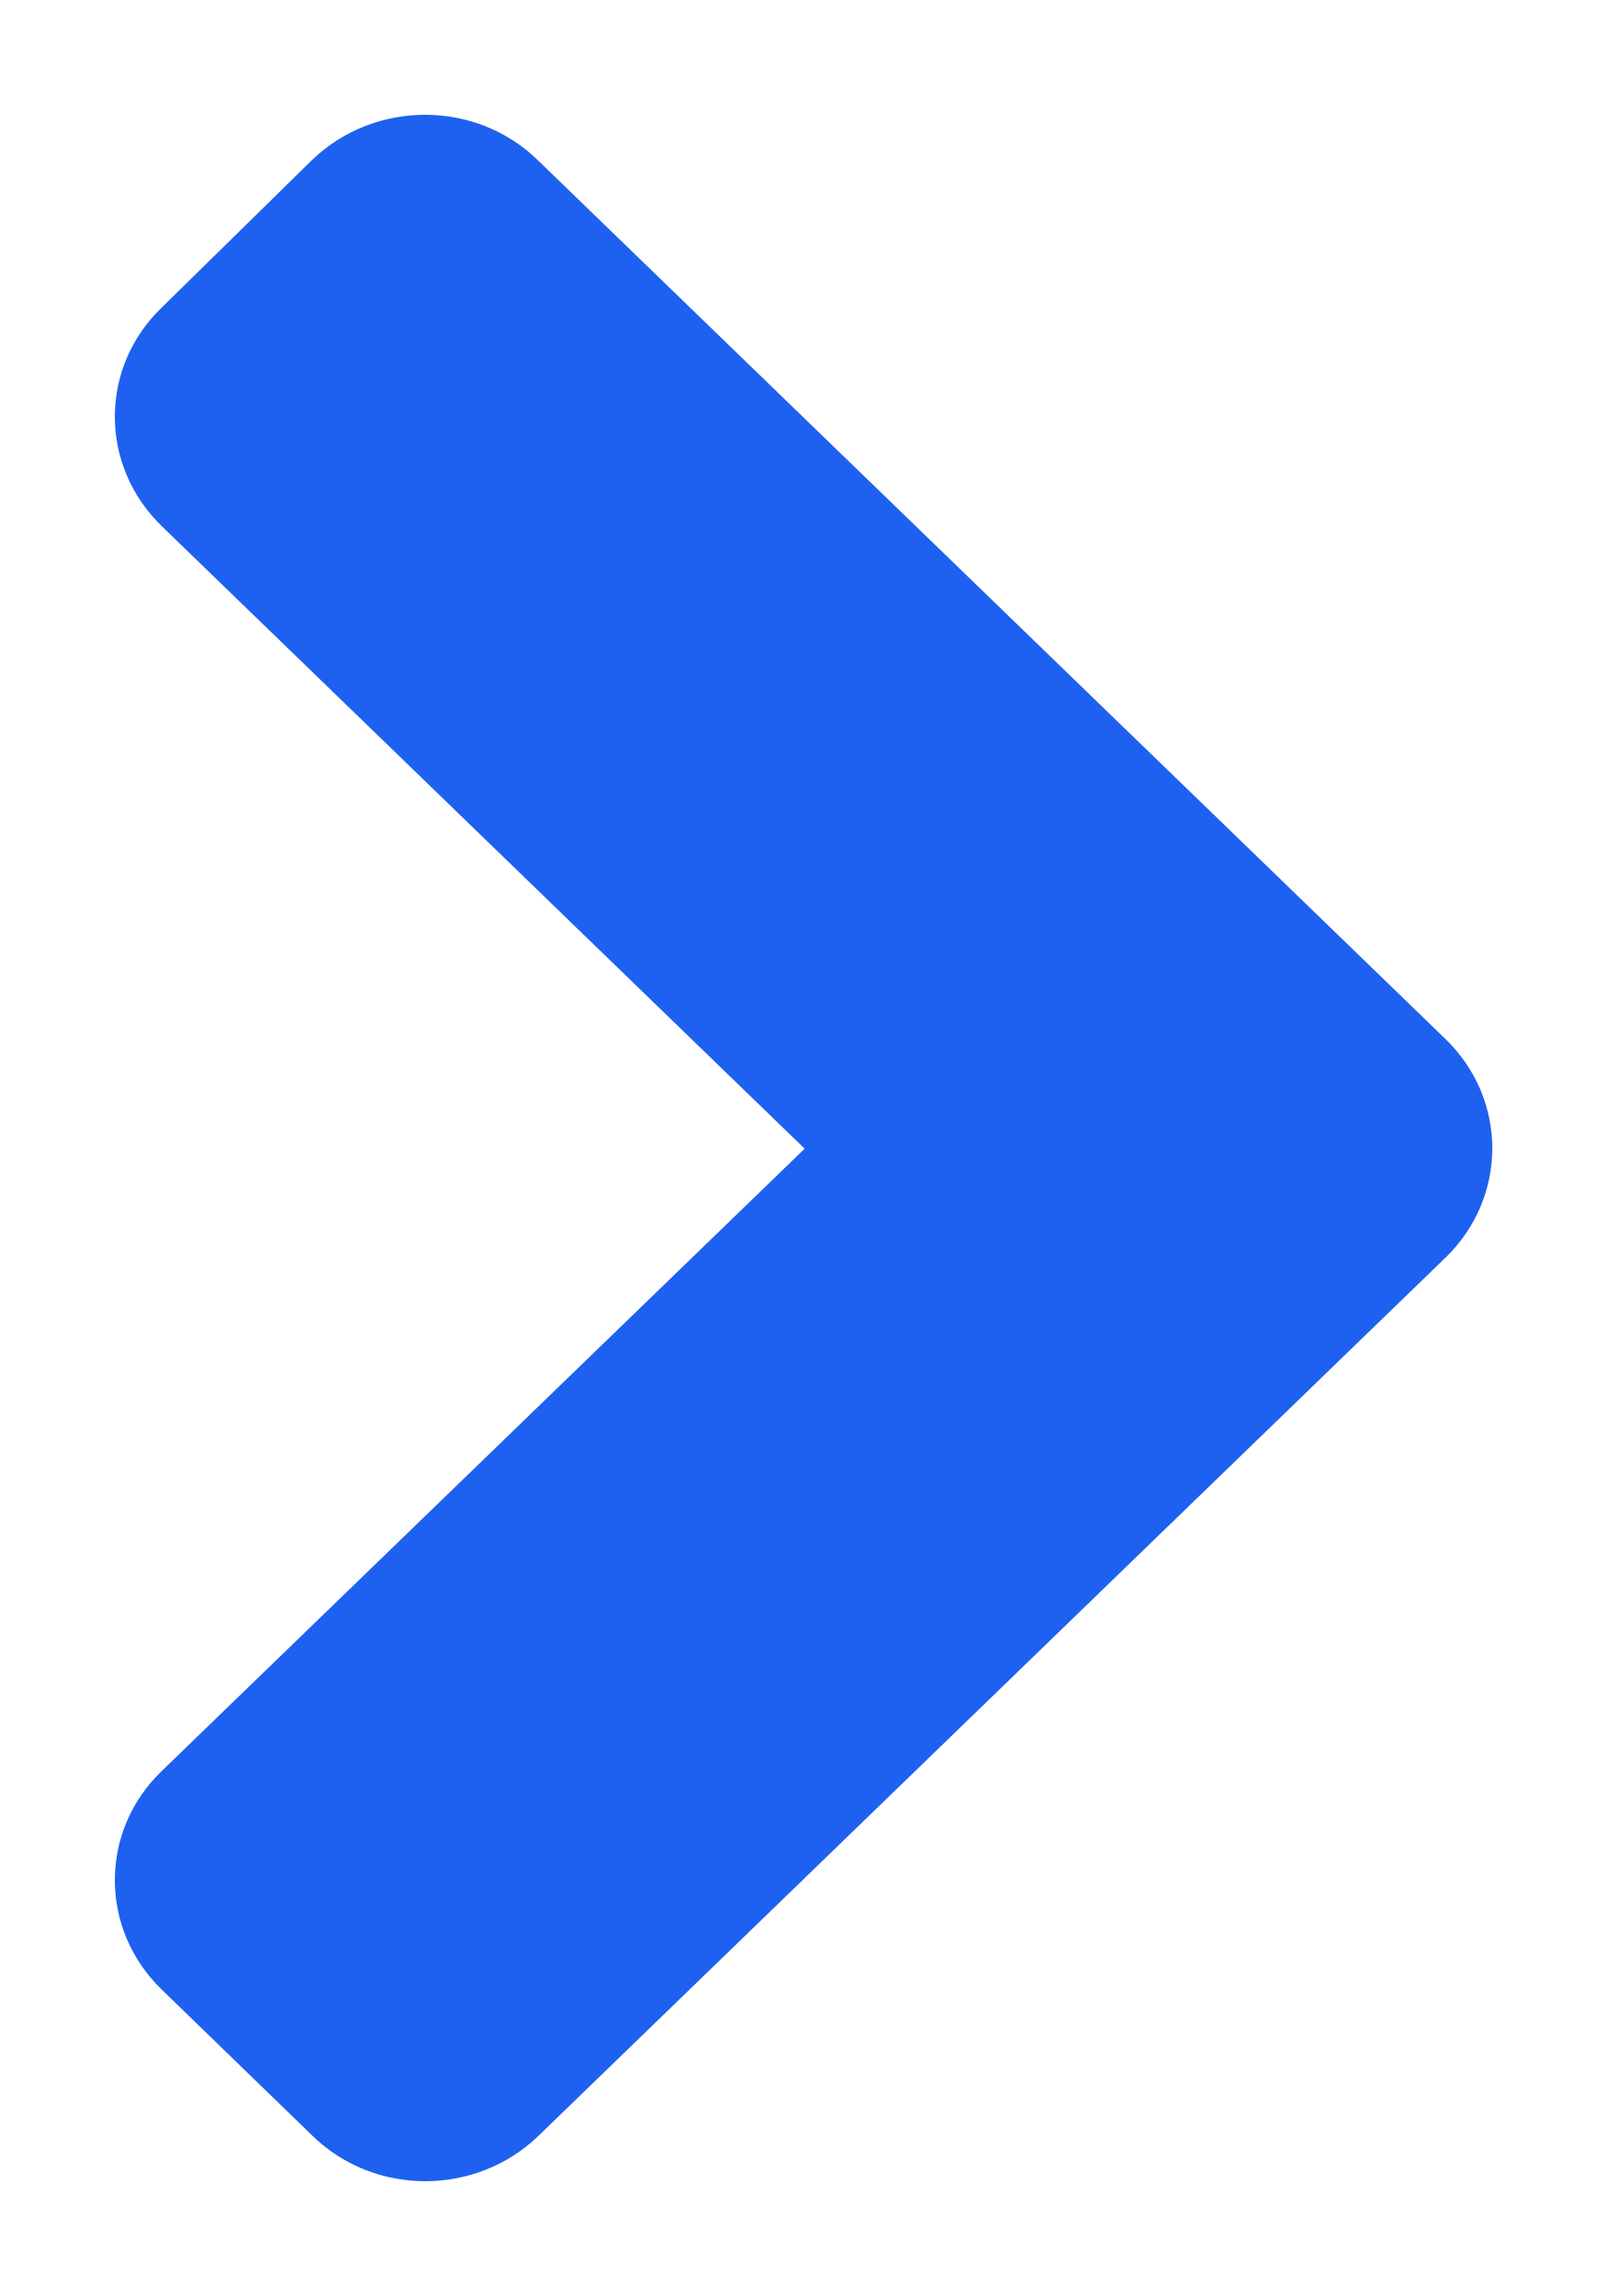
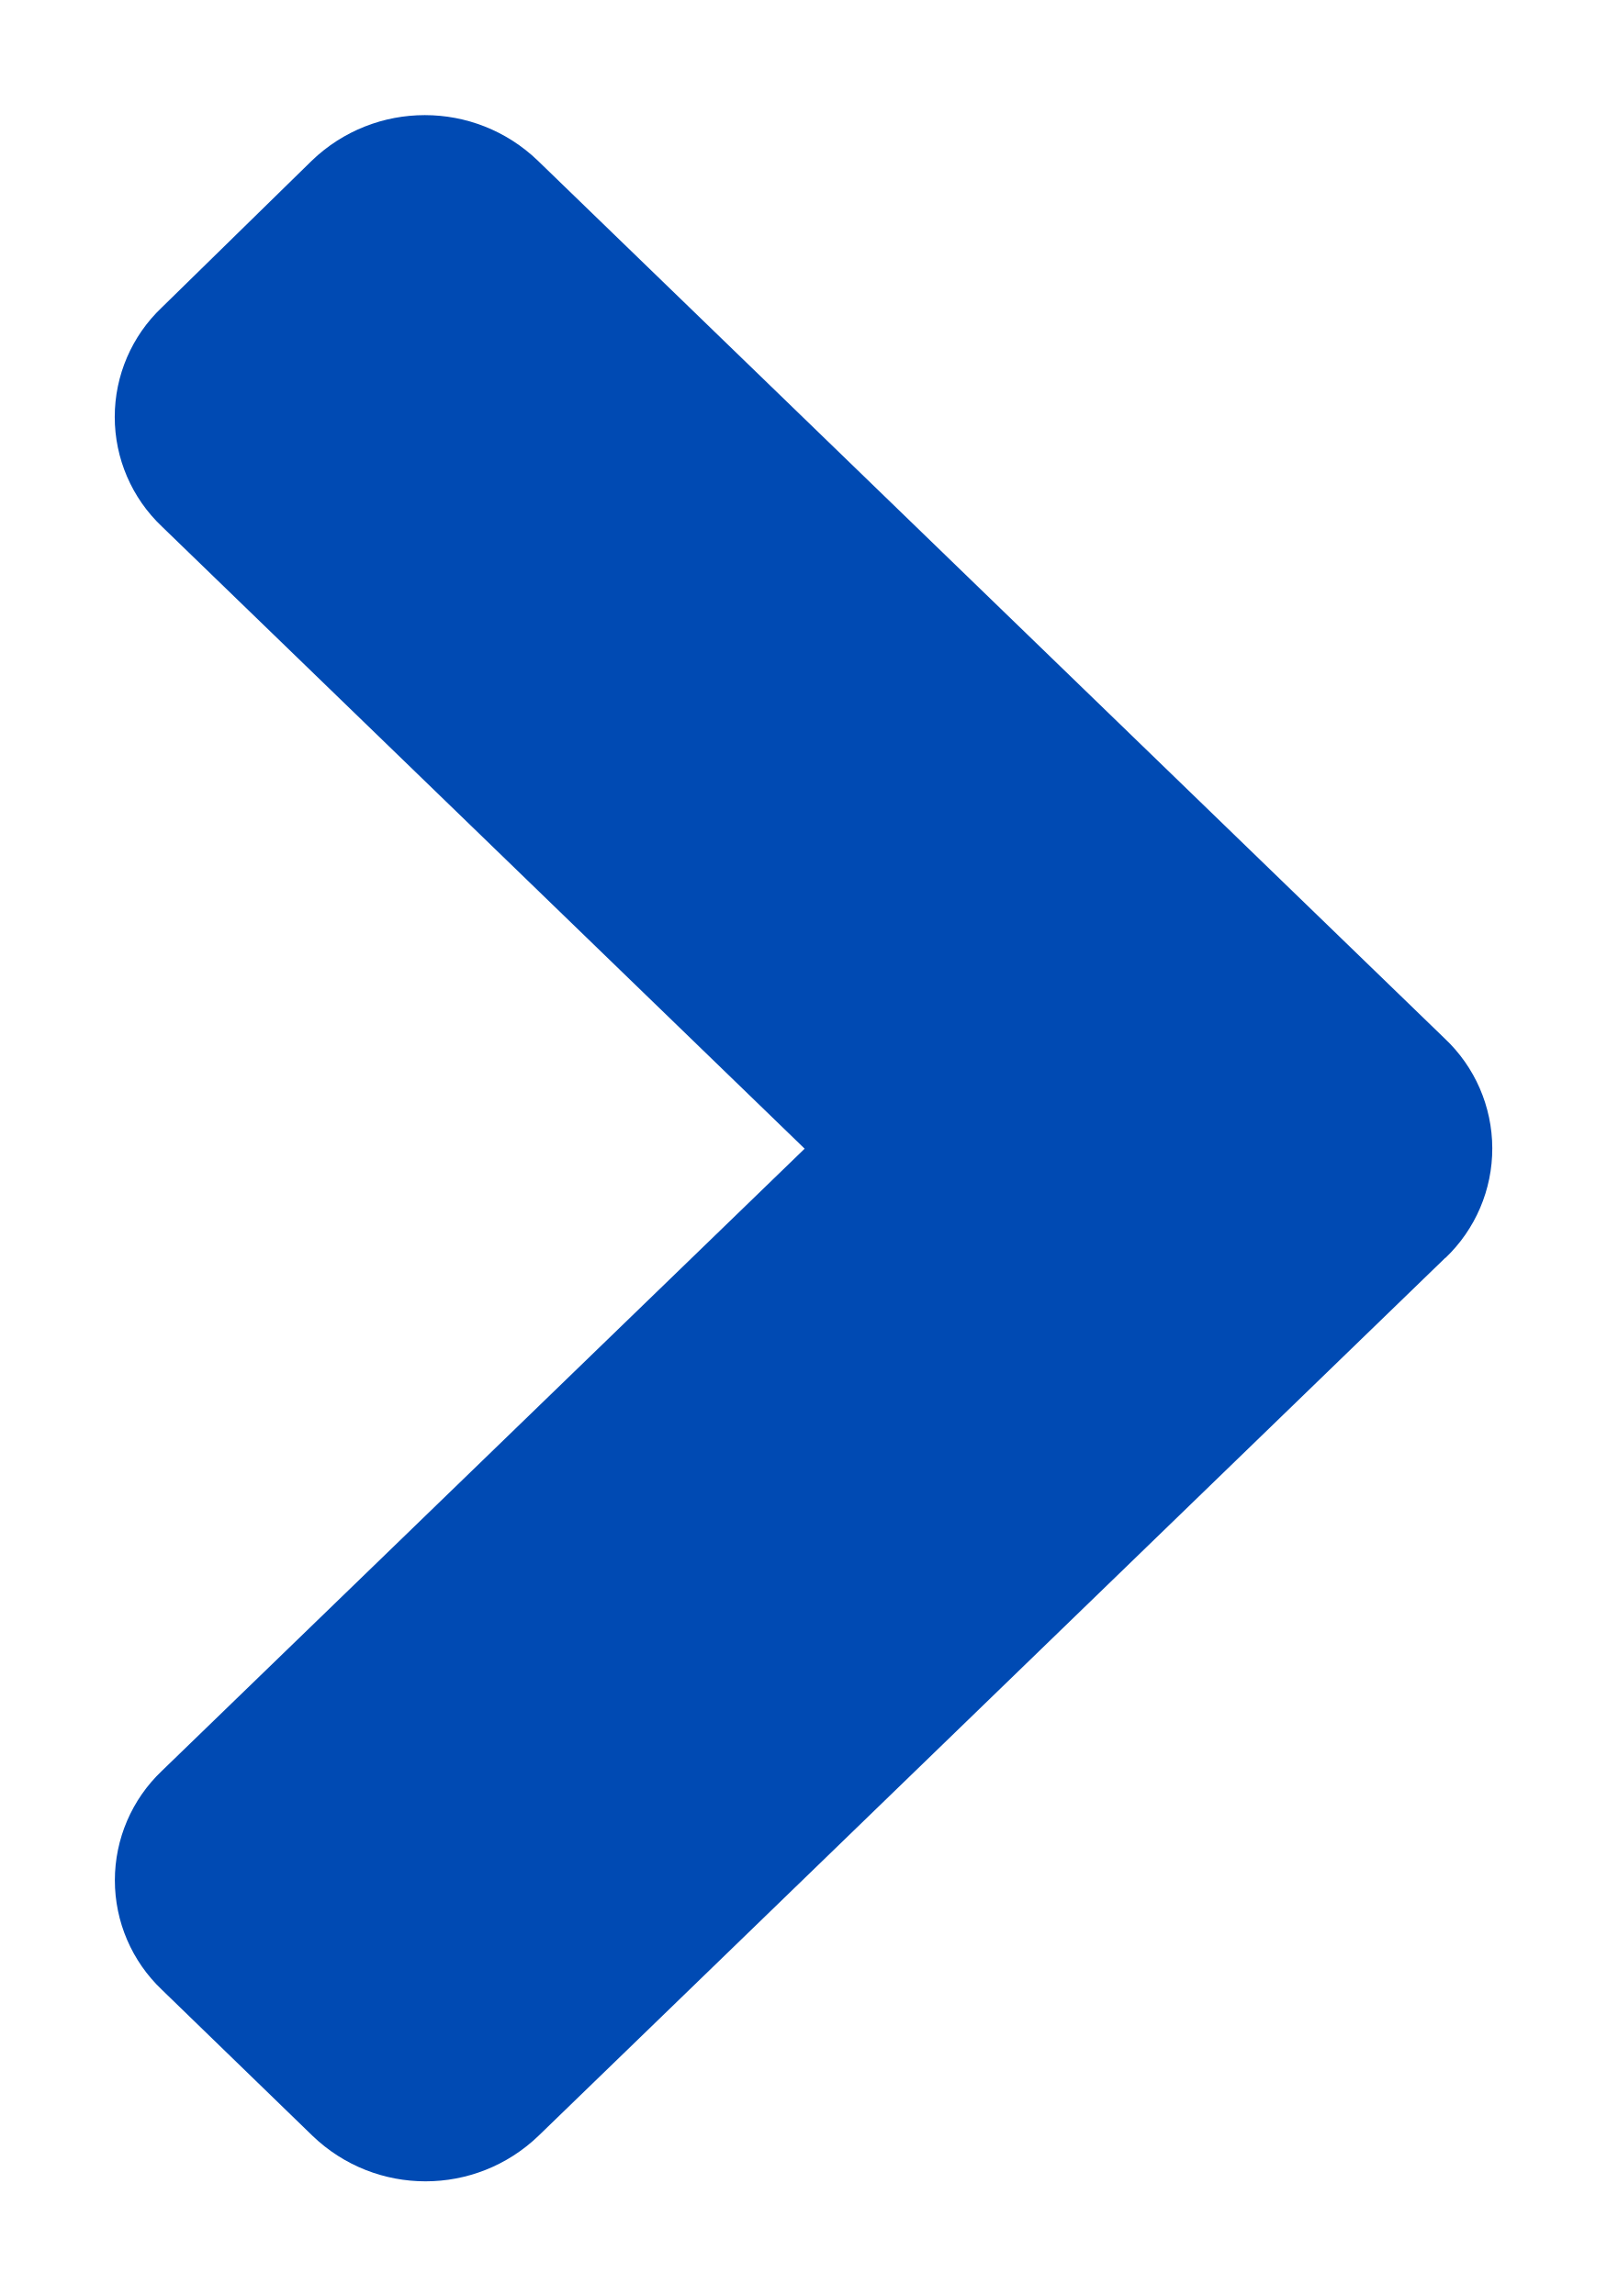
- <svg xmlns="http://www.w3.org/2000/svg" fill="none" height="10" viewBox="0 0 7 10" width="7">
-   <path d="M6.296 5.478L2.346 9.302C2.073 9.566 1.631 9.566 1.361 9.302L0.705 8.666C0.432 8.402 0.432 7.975 0.705 7.713L3.505 5.003L0.705 2.292C0.432 2.028 0.432 1.601 0.705 1.339L1.358 0.698C1.631 0.434 2.073 0.434 2.343 0.698L6.293 4.522C6.569 4.786 6.569 5.214 6.296 5.478Z" fill="#1e61f0" />
+ <svg xmlns="http://www.w3.org/2000/svg" width="7" height="10" fill="none">
+   <path fill="#004AB3FF" d="m6.296 5.478-3.95 3.824a.71.71 0 0 1-.985 0l-.656-.636a.657.657 0 0 1 0-.953l2.8-2.71-2.8-2.71a.657.657 0 0 1 0-.954L1.358.7a.71.71 0 0 1 .985 0l3.95 3.823a.658.658 0 0 1 .003.956Z" />
</svg>
